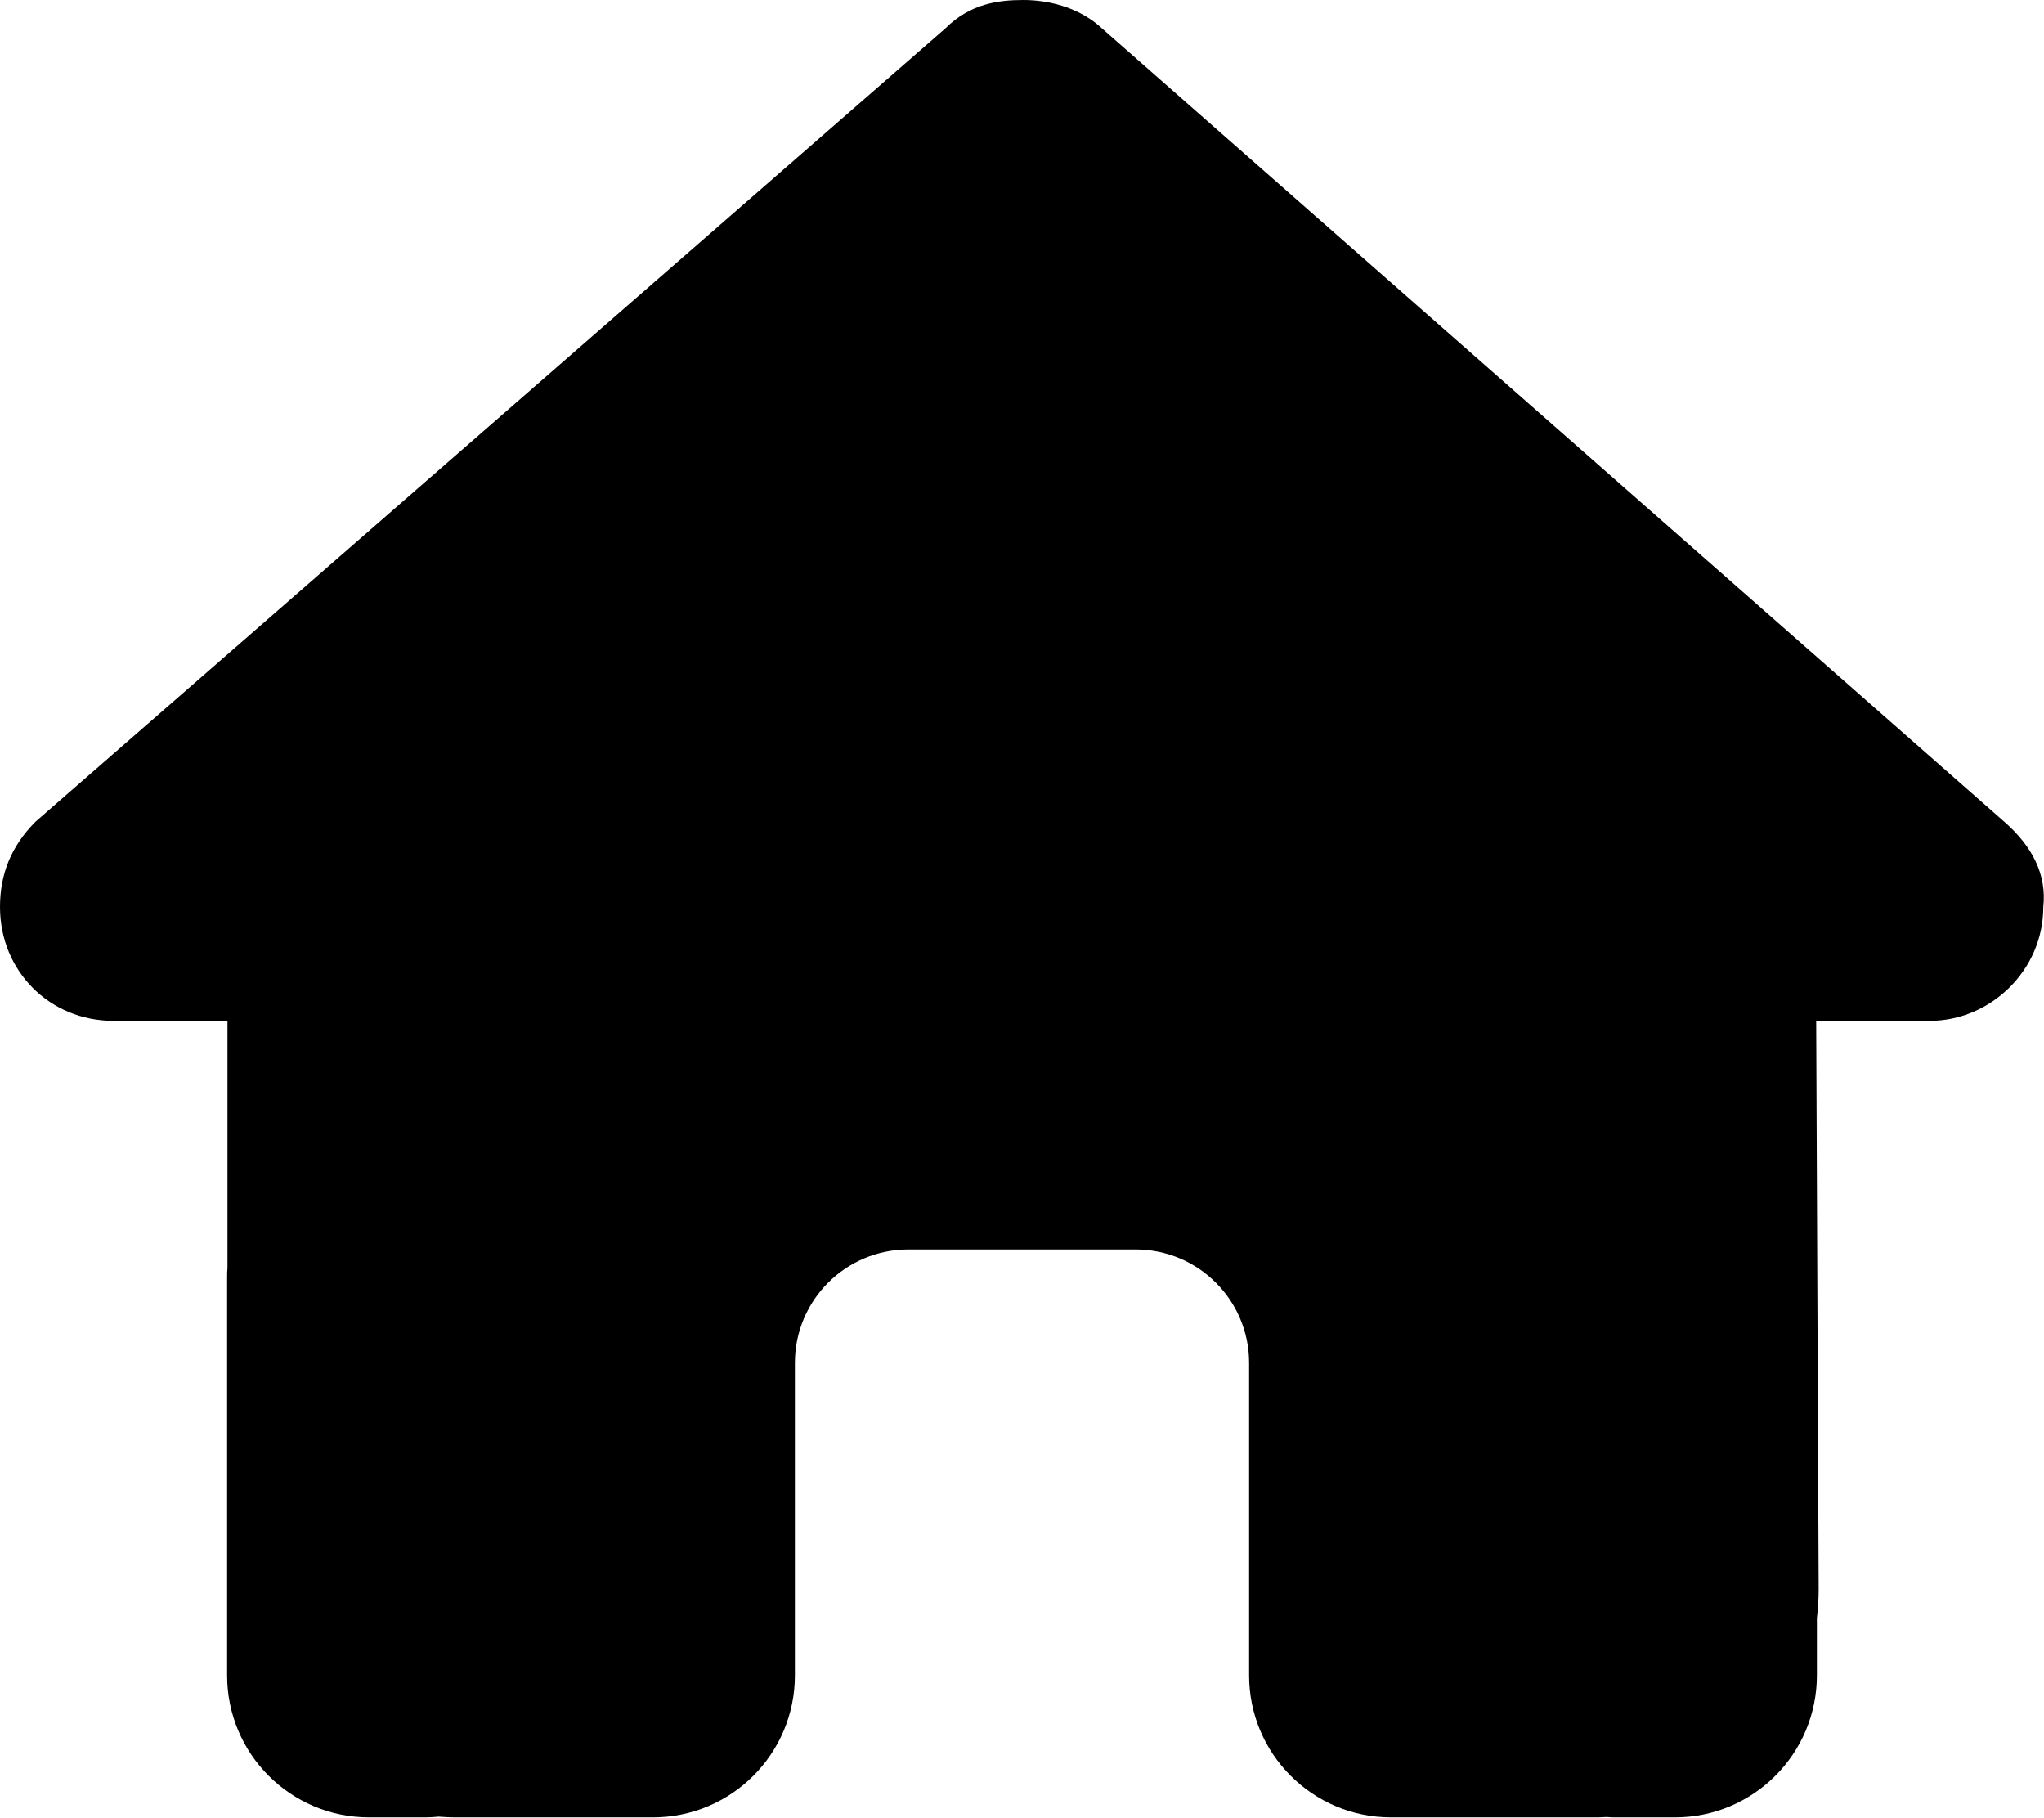
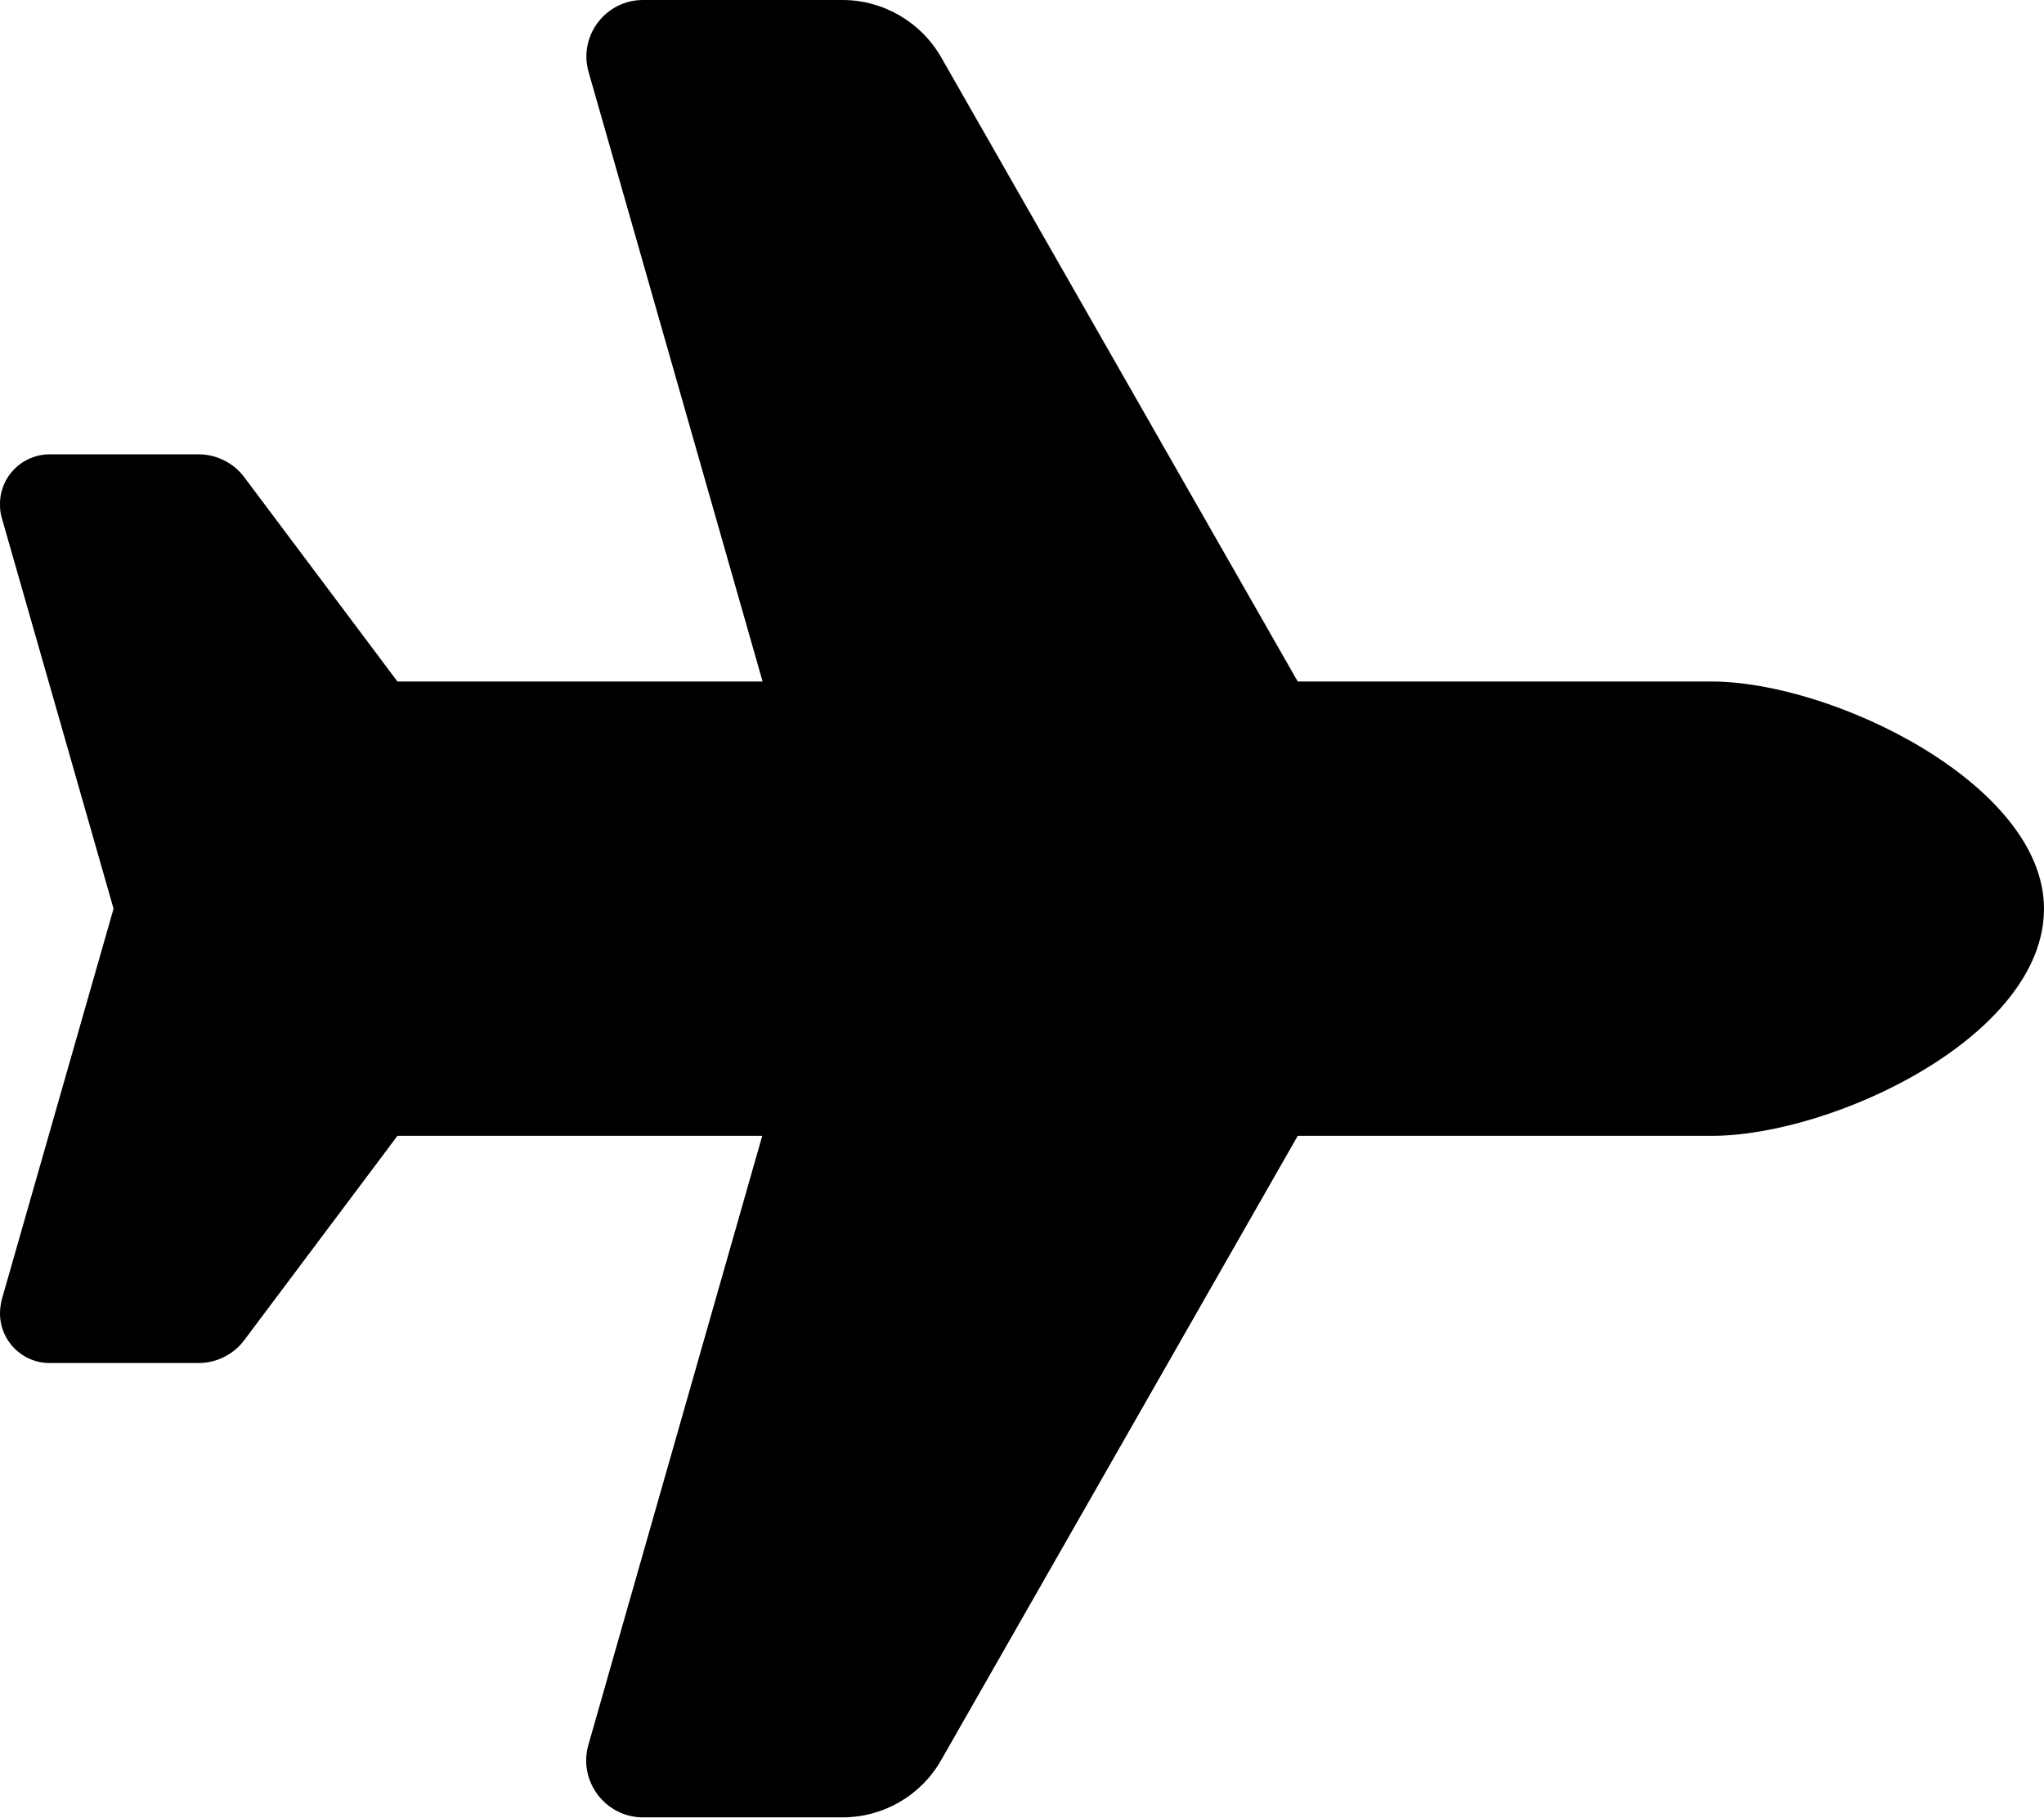
<svg xmlns="http://www.w3.org/2000/svg" viewBox="0 0 576 512">
-   <path d="M575.8 255.5c0 18-15 32.1-32 32.1h-32l.7 160.2c0 2.7-.2 5.4-.5 8.1V472c0 22.1-17.9 40-40 40H456c-1.1 0-2.2 0-3.3-.1c-1.4 .1-2.8 .1-4.2 .1H416 392c-22.1 0-40-17.9-40-40V448 384c0-17.7-14.3-32-32-32H256c-17.7 0-32 14.3-32 32v64 24c0 22.1-17.9 40-40 40H160 128.1c-1.5 0-3-.1-4.5-.2c-1.2 .1-2.4 .2-3.6 .2H104c-22.1 0-40-17.9-40-40V360c0-.9 0-1.9 .1-2.8V287.6H32c-18 0-32-14-32-32.1c0-9 3-17 10-24L266.4 8c7-7 15-8 22-8s15 2 21 7L564.8 231.5c8 7 12 15 11 24z" />
+   <path d="M482.3 192c34.2 0 93.7 29 93.7 64c0 36-59.5 64-93.7 64l-116.6 0L265.2 495.9c-5.7 10-16.3 16.1-27.8 16.1l-56.2 0c-10.6 0-18.3-10.2-15.4-20.4l49-171.6L112 320 68.8 377.6c-3 4-7.8 6.4-12.8 6.4l-42 0c-7.8 0-14-6.3-14-14c0-1.3 .2-2.6 .5-3.9L32 256 .5 145.9c-.4-1.3-.5-2.6-.5-3.9c0-7.8 6.3-14 14-14l42 0c5 0 9.8 2.4 12.8 6.4L112 192l102.9 0-49-171.6C162.9 10.2 170.6 0 181.2 0l56.2 0c11.5 0 22.1 6.2 27.8 16.1L365.7 192l116.6 0z" />
</svg>
